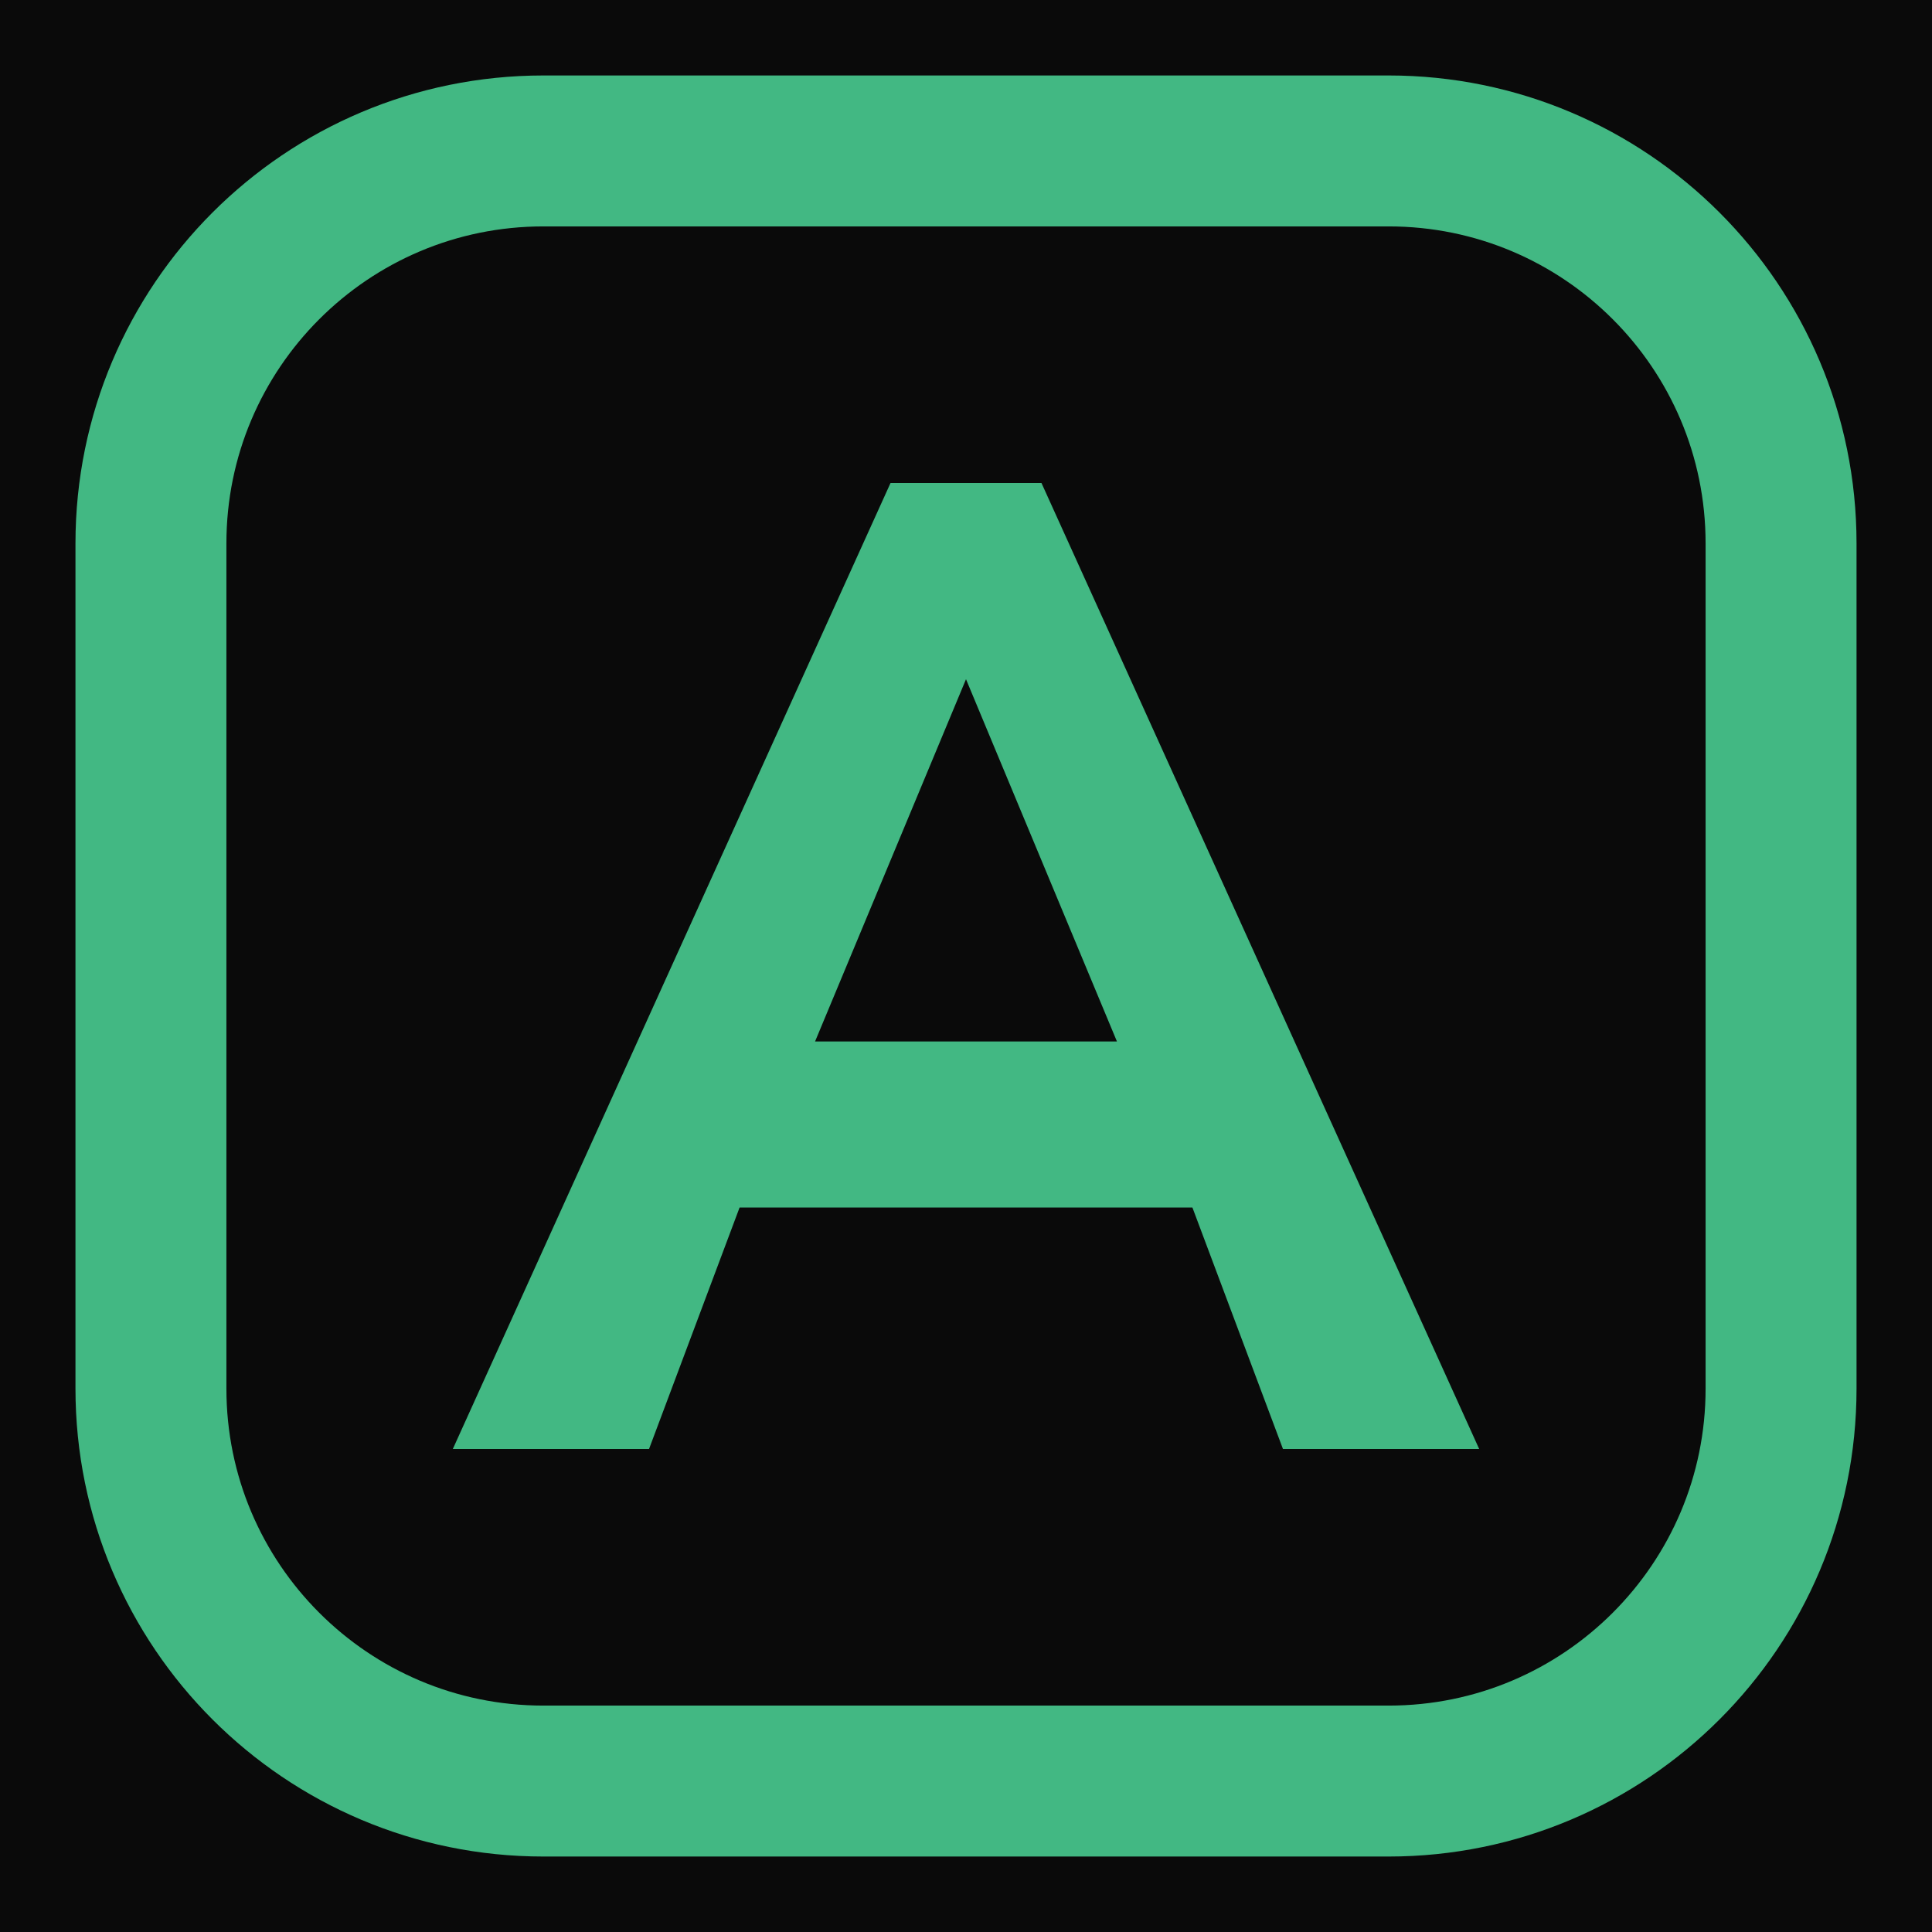
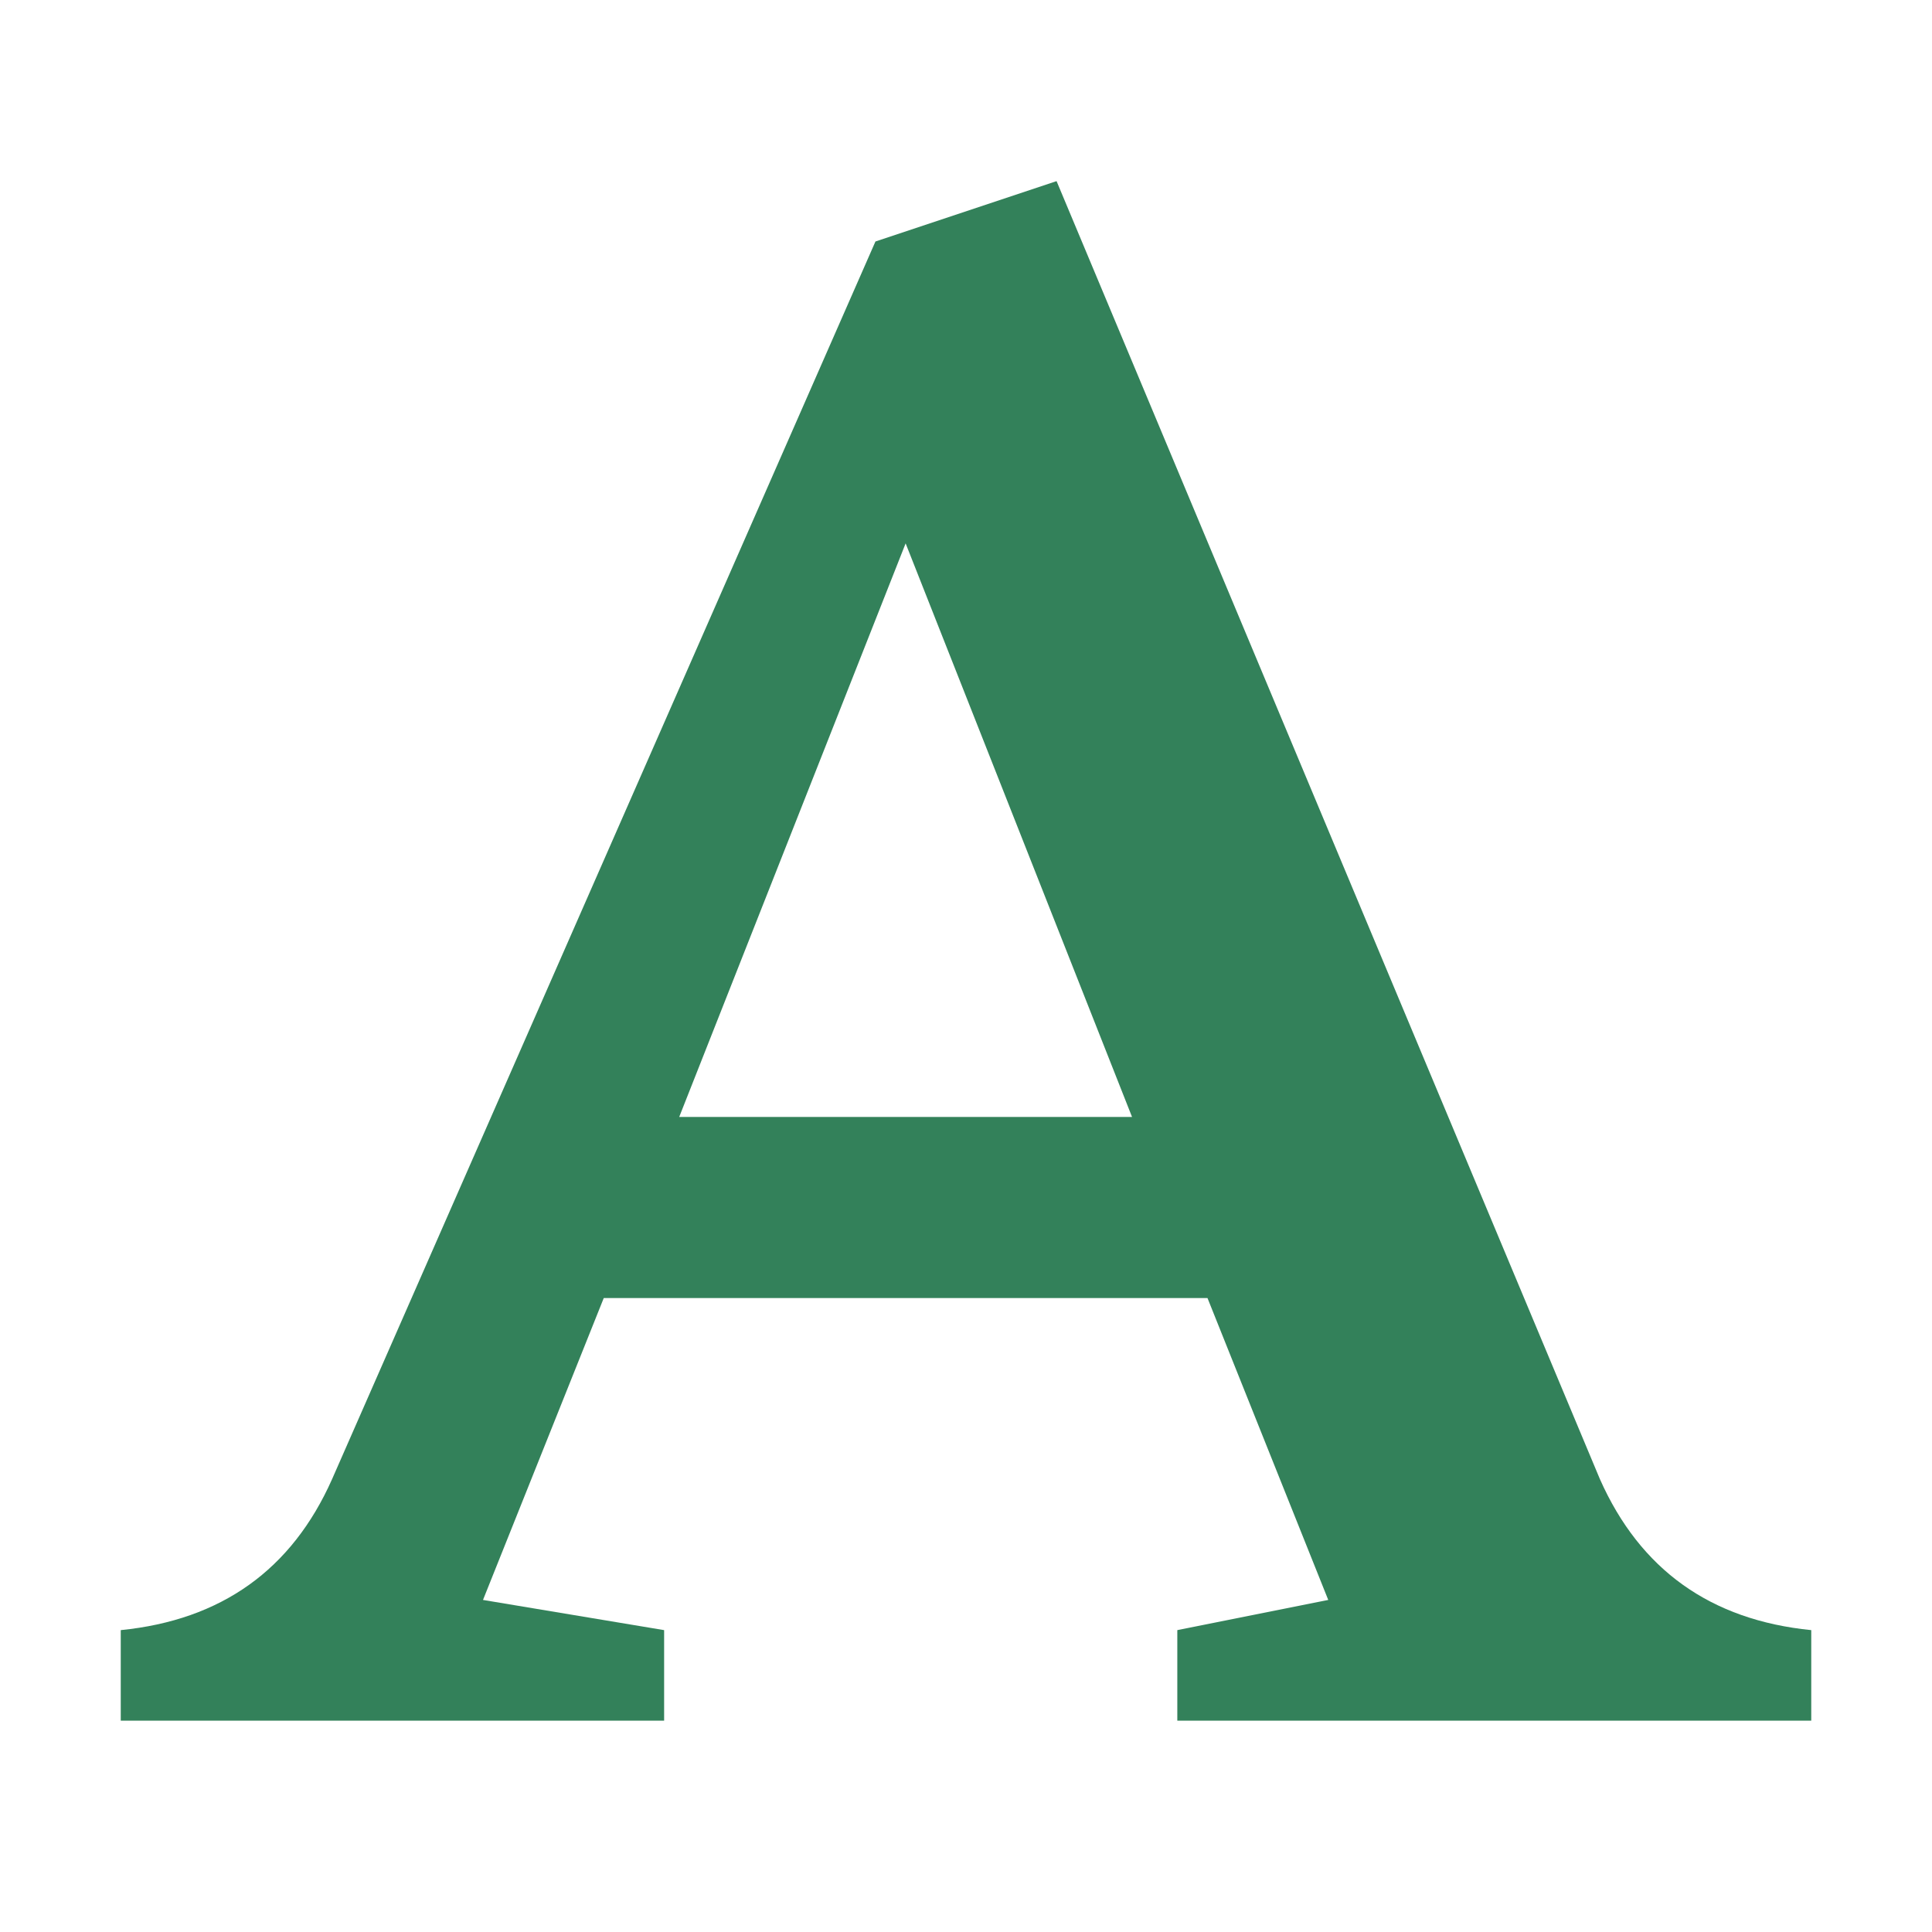
- <svg xmlns="http://www.w3.org/2000/svg" viewBox="0 0 64 64" width="64" height="64">
-   <rect width="64" height="64" fill="#0a0a0a" />
-   <rect x="5" y="5" width="54" height="54" rx="13" fill="#0a0a0a" stroke="#42b883" stroke-width="5" />
-   <path fill="#42b883" fill-rule="evenodd" d="M 29.5 16 H 34.5 L 49 48 H 42.5 L 39.5 40 H 24.5 L 21.5 48 H 15 Z M 32 22.5 L 37 34.5 H 27 Z" />
+ <svg xmlns="http://www.w3.org/2000/svg" viewBox="0 0 64 64">
+   <style>
+     path { fill: #33815a; }
+     @media (prefers-color-scheme: dark) {
+       path { fill: #76d3a0; }
+     }
+   </style>
+   <path fill="#33815a" fill-rule="evenodd" d="     M29 8 35 6 53 49     Q55 53.5 60 54 V57 H39 V54 L44 53 40 43 H20 L16 53 22 54 V57 H4 V54     Q9 53.5 11 49 Z     M22.5 37 H37.5 L30 18 Z   " />
</svg>
